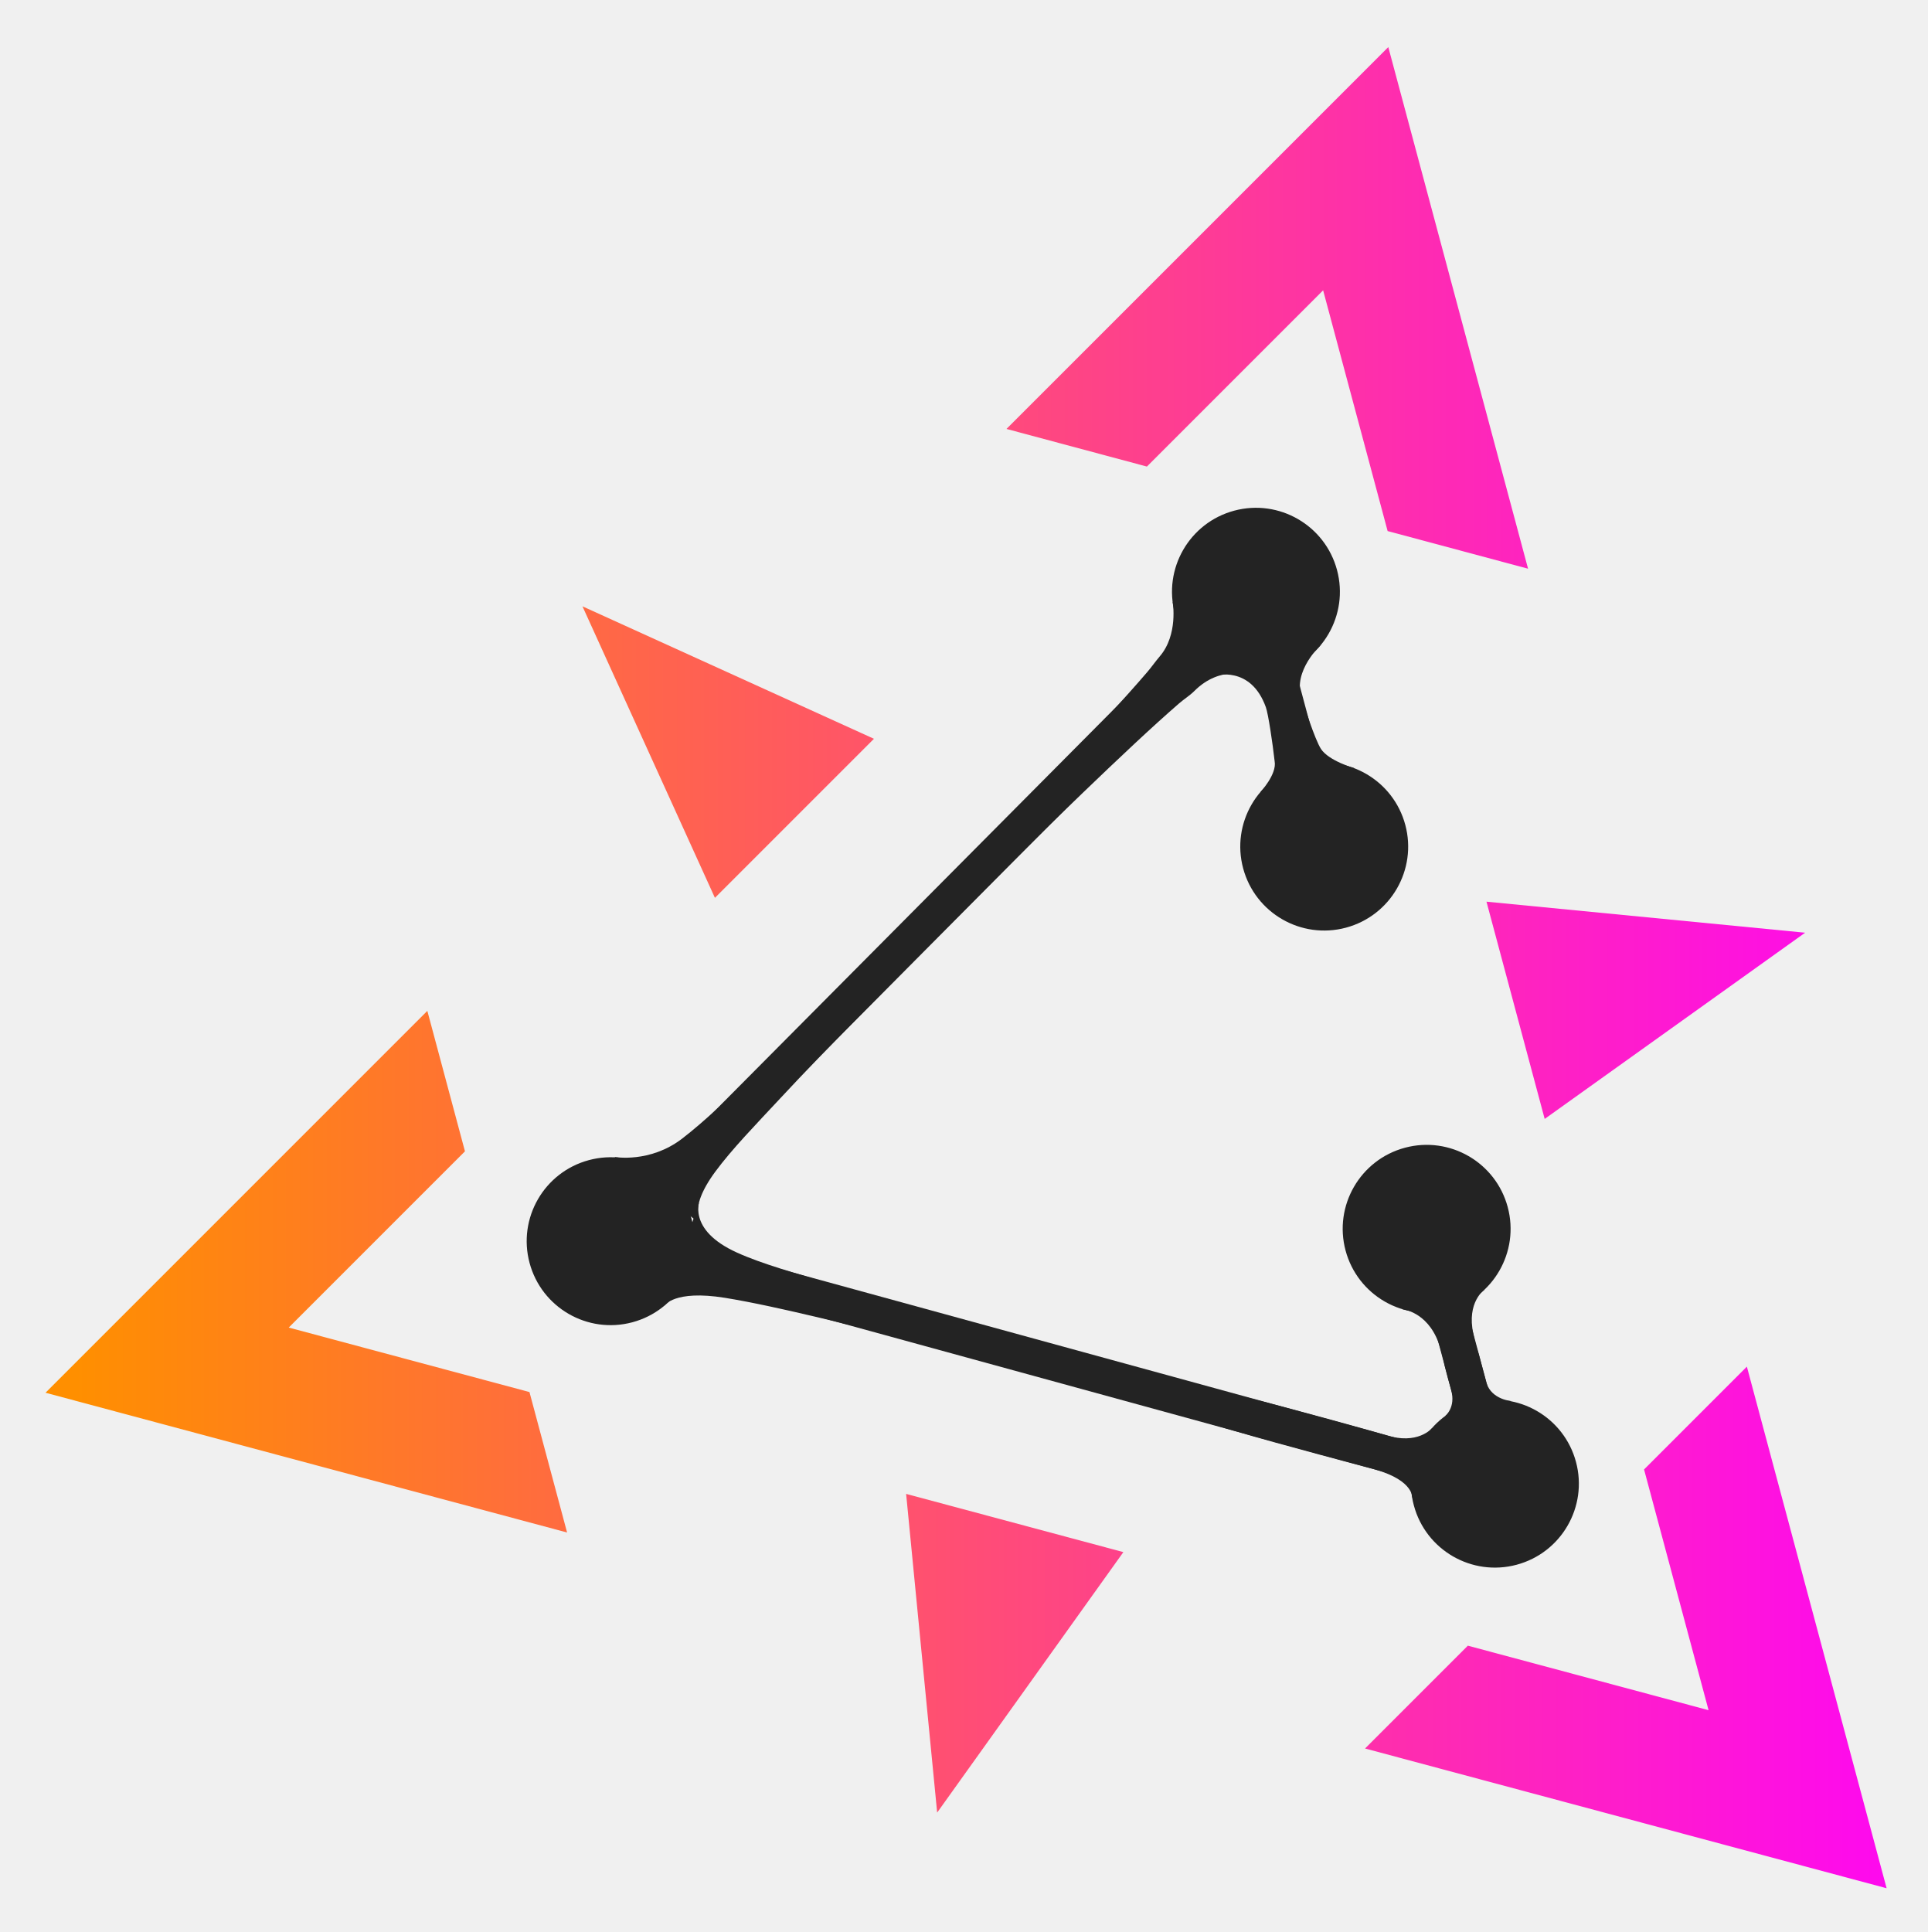
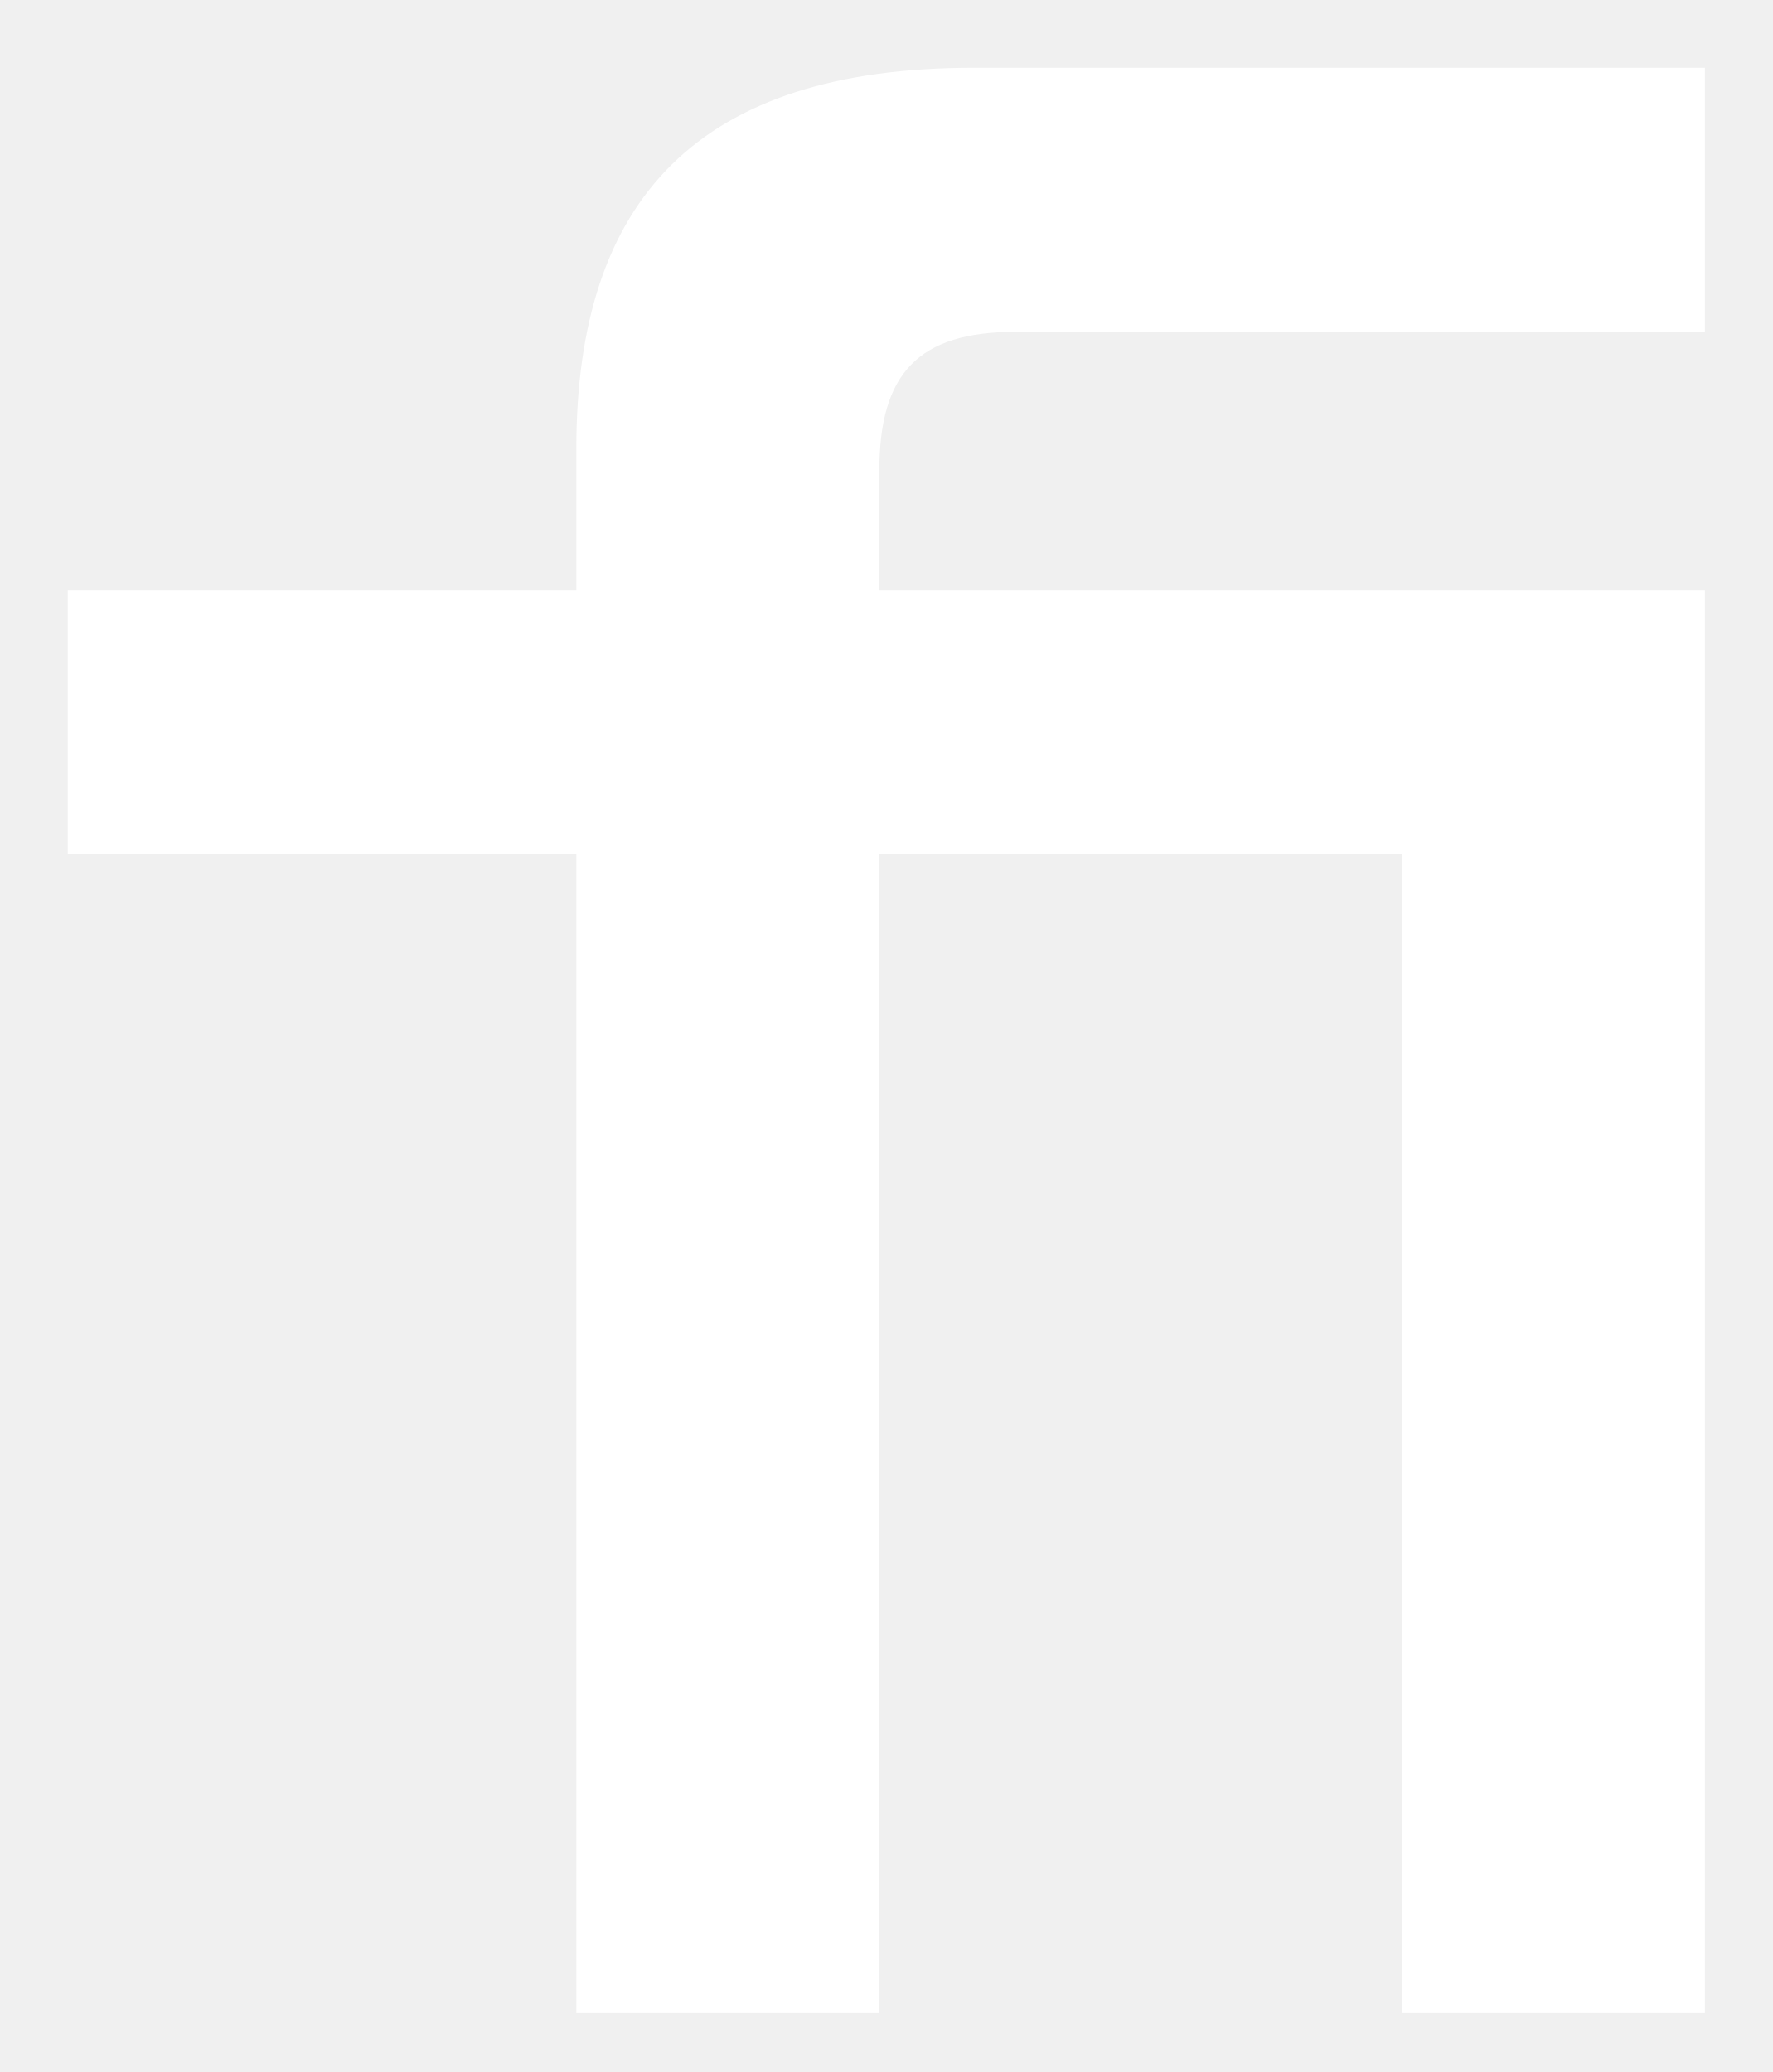
- <svg xmlns="http://www.w3.org/2000/svg" width="100%" height="100%" viewBox="0 0 467 468" version="1.1" xml:space="preserve" style="fill-rule:evenodd;clip-rule:evenodd;strokeLinejoin:round;stroke-miterlimit:2;">
-   <g transform="matrix(1,0,0,1,0,-492)">
-     <g id="zitadel-logo-solo-lightdesign" transform="matrix(0.564847,0,0,0.659318,-1282.85,492.925)">
-       <rect x="2271.15" y="0" width="826.773" height="708.241" style="fill:none;" />
-       <g transform="matrix(4.96737,-1.14029,1.331,4.25561,-5923.46,-2258.26)">
-         <path d="M1493.5,1056.38L1493.5,1037L1496.5,1037L1496.5,1061.62L1426.02,1020.38L1496.5,979.392L1496.5,1004L1493.5,1004L1493.5,984.608L1431.98,1020.39L1493.5,1056.38Z" style="fill:rgb(35,35,35);" />
-       </g>
-       <g transform="matrix(31.0036,0,0,15.0393,-397275,-666.457)">
-         <g transform="matrix(-0.0429306,-0.282967,0.160219,-0.0758207,12884.5,137.392)">
-           <path d="M212.517,110L200.392,110L190,92L179.608,110L167.483,110L190,71L212.517,110Z" style="fill:url(#_Linear1);" />
-         </g>
-         <g transform="matrix(0.160219,0.0758207,-0.0429306,0.282967,12878.9,10.8747)">
-           <path d="M212.517,110L200.392,110L190,92L179.608,110L167.483,110L190,71L212.517,110Z" style="fill:url(#_Linear2);" />
-         </g>
-         <g transform="matrix(-0.117289,0.207146,-0.117289,-0.207146,12943.8,65.7)">
-           <path d="M212.517,110L200.392,110L190,92L179.608,110L167.483,110L190,71L212.517,110Z" style="fill:url(#_Linear3);" />
-         </g>
-         <g transform="matrix(-0.160219,-0.0758207,0.0429306,-0.282967,12917.4,132.195)">
-           <path d="M139.622,117L149,142L130.244,142L139.622,117Z" style="fill:url(#_Linear4);" />
-         </g>
-         <g transform="matrix(-0.117289,0.207146,0.117289,0.207146,12897.8,5.87512)">
-           <path d="M139.622,117L149,142L130.244,142L139.622,117Z" style="fill:url(#_Linear5);" />
-         </g>
-         <g transform="matrix(-0.0429306,-0.282967,-0.160219,0.0758207,12936.8,97.6441)">
-           <path d="M139.622,117L149,142L130.244,142L139.622,117Z" style="fill:url(#_Linear6);" />
-         </g>
-       </g>
-       <g transform="matrix(4.96737,-1.14029,1.331,4.25561,-5928.43,-2257.12)">
-         <circle cx="1496" cy="1004" r="7" style="fill:rgb(35,35,35);" />
-       </g>
-       <g transform="matrix(4.96737,-1.14029,1.331,4.25561,-5884.5,-2116.69)">
-         <circle cx="1496" cy="1004" r="7" style="fill:rgb(35,35,35);" />
-       </g>
-       <g transform="matrix(4.96737,-1.14029,1.331,4.25561,-5855.22,-2023.06)">
-         <circle cx="1496" cy="1004" r="7" style="fill:rgb(35,35,35);" />
-       </g>
-       <g transform="matrix(4.96737,-1.14029,1.331,4.25561,-6234.47,-2112.14)">
-         <circle cx="1496" cy="1004" r="7" style="fill:rgb(35,35,35);" />
-       </g>
-       <g transform="matrix(4.96737,-1.14029,1.331,4.25561,-5957.71,-2350.75)">
-         <circle cx="1496" cy="1004" r="7" style="fill:rgb(35,35,35);" />
-       </g>
-       <g transform="matrix(4.96737,-1.14029,1.16463,3.72366,-5477.99,-831.33)">
-         <path d="M1499.26,757.787C1499.26,757.787 1497.37,756.489 1497,755.2C1496.71,754.182 1496.57,750.662 1496.54,750C1496.41,747.303 1499.21,745.644 1499.21,745.644L1490.01,745.835C1490.01,745.835 1493.15,745.713 1493.46,750C1493.51,750.661 1493.23,753.476 1493,755.2C1492.91,756.447 1491.2,757.668 1491.2,757.668L1499.26,757.787Z" style="fill:rgb(35,35,35);" />
-       </g>
-       <g transform="matrix(4.96737,-1.14029,1.16463,3.72366,-5404.79,-597.271)">
-         <path d="M1495,760L1495,744" style="fill:none;" />
-       </g>
-       <g transform="matrix(4.96737,-1.14029,1.16463,3.72366,-5404.79,-597.271)">
-         <path d="M1498.27,757.077C1498.27,757.077 1496.71,756.46 1496.65,754.8C1496.65,753.658 1496.64,753.281 1496.65,752.016C1496.62,751.334 1496.59,750.608 1496.65,749.949C1496.78,746.836 1498.5,746.156 1498.5,746.156L1491.46,745.931C1491.46,745.931 1493.37,746.719 1493.65,749.83C1493.71,750.489 1493.69,751.528 1493.65,752.209C1493.64,753.331 1493.64,753.413 1493.65,754.518C1493.68,756.334 1492.58,756.827 1492.58,756.827L1498.27,757.077Z" style="fill:rgb(35,35,35);" />
-       </g>
-       <g transform="matrix(4.96737,-1.14029,1.16463,3.72366,-5770.62,-677.495)">
-         <path d="M1496.17,759.473L1555.54,720.014" style="fill:none;" />
-       </g>
-       <g transform="matrix(4.96737,-1.14029,1.16463,3.72366,-5770.62,-677.495)">
-         <path d="M1500.86,762.056C1500.86,762.056 1499.86,760.4 1503.09,757.456C1504.91,755.797 1507.33,754.151 1509.98,752.255C1514.82,748.79 1520.68,744.94 1526.52,741.049C1531.45,737.766 1536.38,734.479 1540.82,731.68C1544.52,729.349 1547.85,727.296 1550.54,725.8C1551.07,725.506 1551.6,725.329 1552.05,725.029C1554.73,723.257 1556.85,724.968 1556.85,724.968L1552.23,716.282C1552.23,716.282 1551.99,719.454 1550,720.997C1549.57,721.333 1549.15,721.741 1548.67,722.12C1546.2,724.053 1542.99,726.344 1539.39,728.867C1535.06,731.898 1530.13,735.166 1525.19,738.438C1519.35,742.314 1513.52,746.234 1508.49,749.329C1505.74,751.023 1503.28,752.577 1501.13,753.598C1497.99,755.086 1495.28,753.617 1495.28,753.617L1500.86,762.056Z" style="fill:rgb(35,35,35);" />
-       </g>
-       <g transform="matrix(4.96737,-1.14029,-1.16463,-3.72366,-3997,4993.28)">
-         <path d="M1496.17,759.473L1555.54,720.014" style="fill:none;" />
-       </g>
-       <g transform="matrix(4.96737,-1.14029,-1.16463,-3.72366,-3997,4993.28)">
-         <path d="M1496.1,754.362C1496.1,754.362 1497.2,755.607 1501.13,753.598C1503.25,752.509 1505.74,751.023 1508.49,749.329C1513.52,746.234 1519.35,742.314 1525.19,738.438C1530.13,735.166 1534.94,731.832 1539.27,728.802C1542.87,726.279 1549.36,722.059 1549.81,721.75C1552.75,719.73 1552.18,718.196 1552.18,718.196L1555.28,724.152C1555.28,724.152 1553.77,722.905 1551.37,724.681C1550.93,725.006 1544.52,729.349 1540.82,731.68C1536.38,734.479 1531.45,737.766 1526.52,741.049C1520.68,744.94 1514.82,748.79 1509.98,752.255C1507.33,754.151 1504.89,755.771 1503.09,757.456C1499.47,760.841 1501.26,763.283 1501.26,763.283L1496.1,754.362Z" style="fill:rgb(35,35,35);" />
-       </g>
-     </g>
-   </g>
-   <defs>
-     <linearGradient id="_Linear1" x1="0" y1="0" x2="1" y2="0" gradientUnits="userSpaceOnUse" gradientTransform="matrix(-41.5984,155.247,-155.247,-41.5984,201.516,76.8392)">
-       <stop offset="0" style="stop-color:rgb(255,143,0);stop-opacity:1" />
-       <stop offset="1" style="stop-color:rgb(254,0,255);stop-opacity:1" />
-     </linearGradient>
-     <linearGradient id="_Linear2" x1="0" y1="0" x2="1" y2="0" gradientUnits="userSpaceOnUse" gradientTransform="matrix(155.247,-41.5984,41.5984,155.247,110.08,195.509)">
-       <stop offset="0" style="stop-color:rgb(255,143,0);stop-opacity:1" />
-       <stop offset="1" style="stop-color:rgb(254,0,255);stop-opacity:1" />
-     </linearGradient>
-     <linearGradient id="_Linear3" x1="0" y1="0" x2="1" y2="0" gradientUnits="userSpaceOnUse" gradientTransform="matrix(-113.649,-113.649,113.649,-113.649,258.31,215.618)">
-       <stop offset="0" style="stop-color:rgb(255,143,0);stop-opacity:1" />
-       <stop offset="1" style="stop-color:rgb(254,0,255);stop-opacity:1" />
-     </linearGradient>
-     <linearGradient id="_Linear4" x1="0" y1="0" x2="1" y2="0" gradientUnits="userSpaceOnUse" gradientTransform="matrix(-155.247,41.5984,-41.5984,-155.247,220.914,144.546)">
-       <stop offset="0" style="stop-color:rgb(255,143,0);stop-opacity:1" />
-       <stop offset="1" style="stop-color:rgb(254,0,255);stop-opacity:1" />
-     </linearGradient>
-     <linearGradient id="_Linear5" x1="0" y1="0" x2="1" y2="0" gradientUnits="userSpaceOnUse" gradientTransform="matrix(-113.649,113.649,113.649,113.649,206.837,124.661)">
-       <stop offset="0" style="stop-color:rgb(255,143,0);stop-opacity:1" />
-       <stop offset="1" style="stop-color:rgb(254,0,255);stop-opacity:1" />
-     </linearGradient>
-     <linearGradient id="_Linear6" x1="0" y1="0" x2="1" y2="0" gradientUnits="userSpaceOnUse" gradientTransform="matrix(-41.5984,-155.247,-155.247,41.5984,152.054,262.8)">
-       <stop offset="0" style="stop-color:rgb(255,143,0);stop-opacity:1" />
-       <stop offset="1" style="stop-color:rgb(254,0,255);stop-opacity:1" />
-     </linearGradient>
-   </defs>
+ <svg xmlns="http://www.w3.org/2000/svg" viewBox="889 1332 142 166">
+   <path fill="#ffffff" d="M 1025.574 1379.289 L 1025.574 1493.277 L 1001.301 1493.277 L 1001.301 1400.434 L 959.441 1400.434 L 959.441 1493.277 L 935.168 1493.277 L 935.168 1400.434 L 894.426 1400.434 L 894.426 1379.289 L 935.168 1379.289 L 935.168 1367.93 C 935.168 1347.898 944.977 1337.43 967.02 1337.43 L 1025.574 1337.43 L 1025.574 1358.586 L 970.355 1358.586 C 962.562 1358.586 959.441 1361.922 959.441 1369.715 L 959.441 1379.289 Z" />
</svg>
